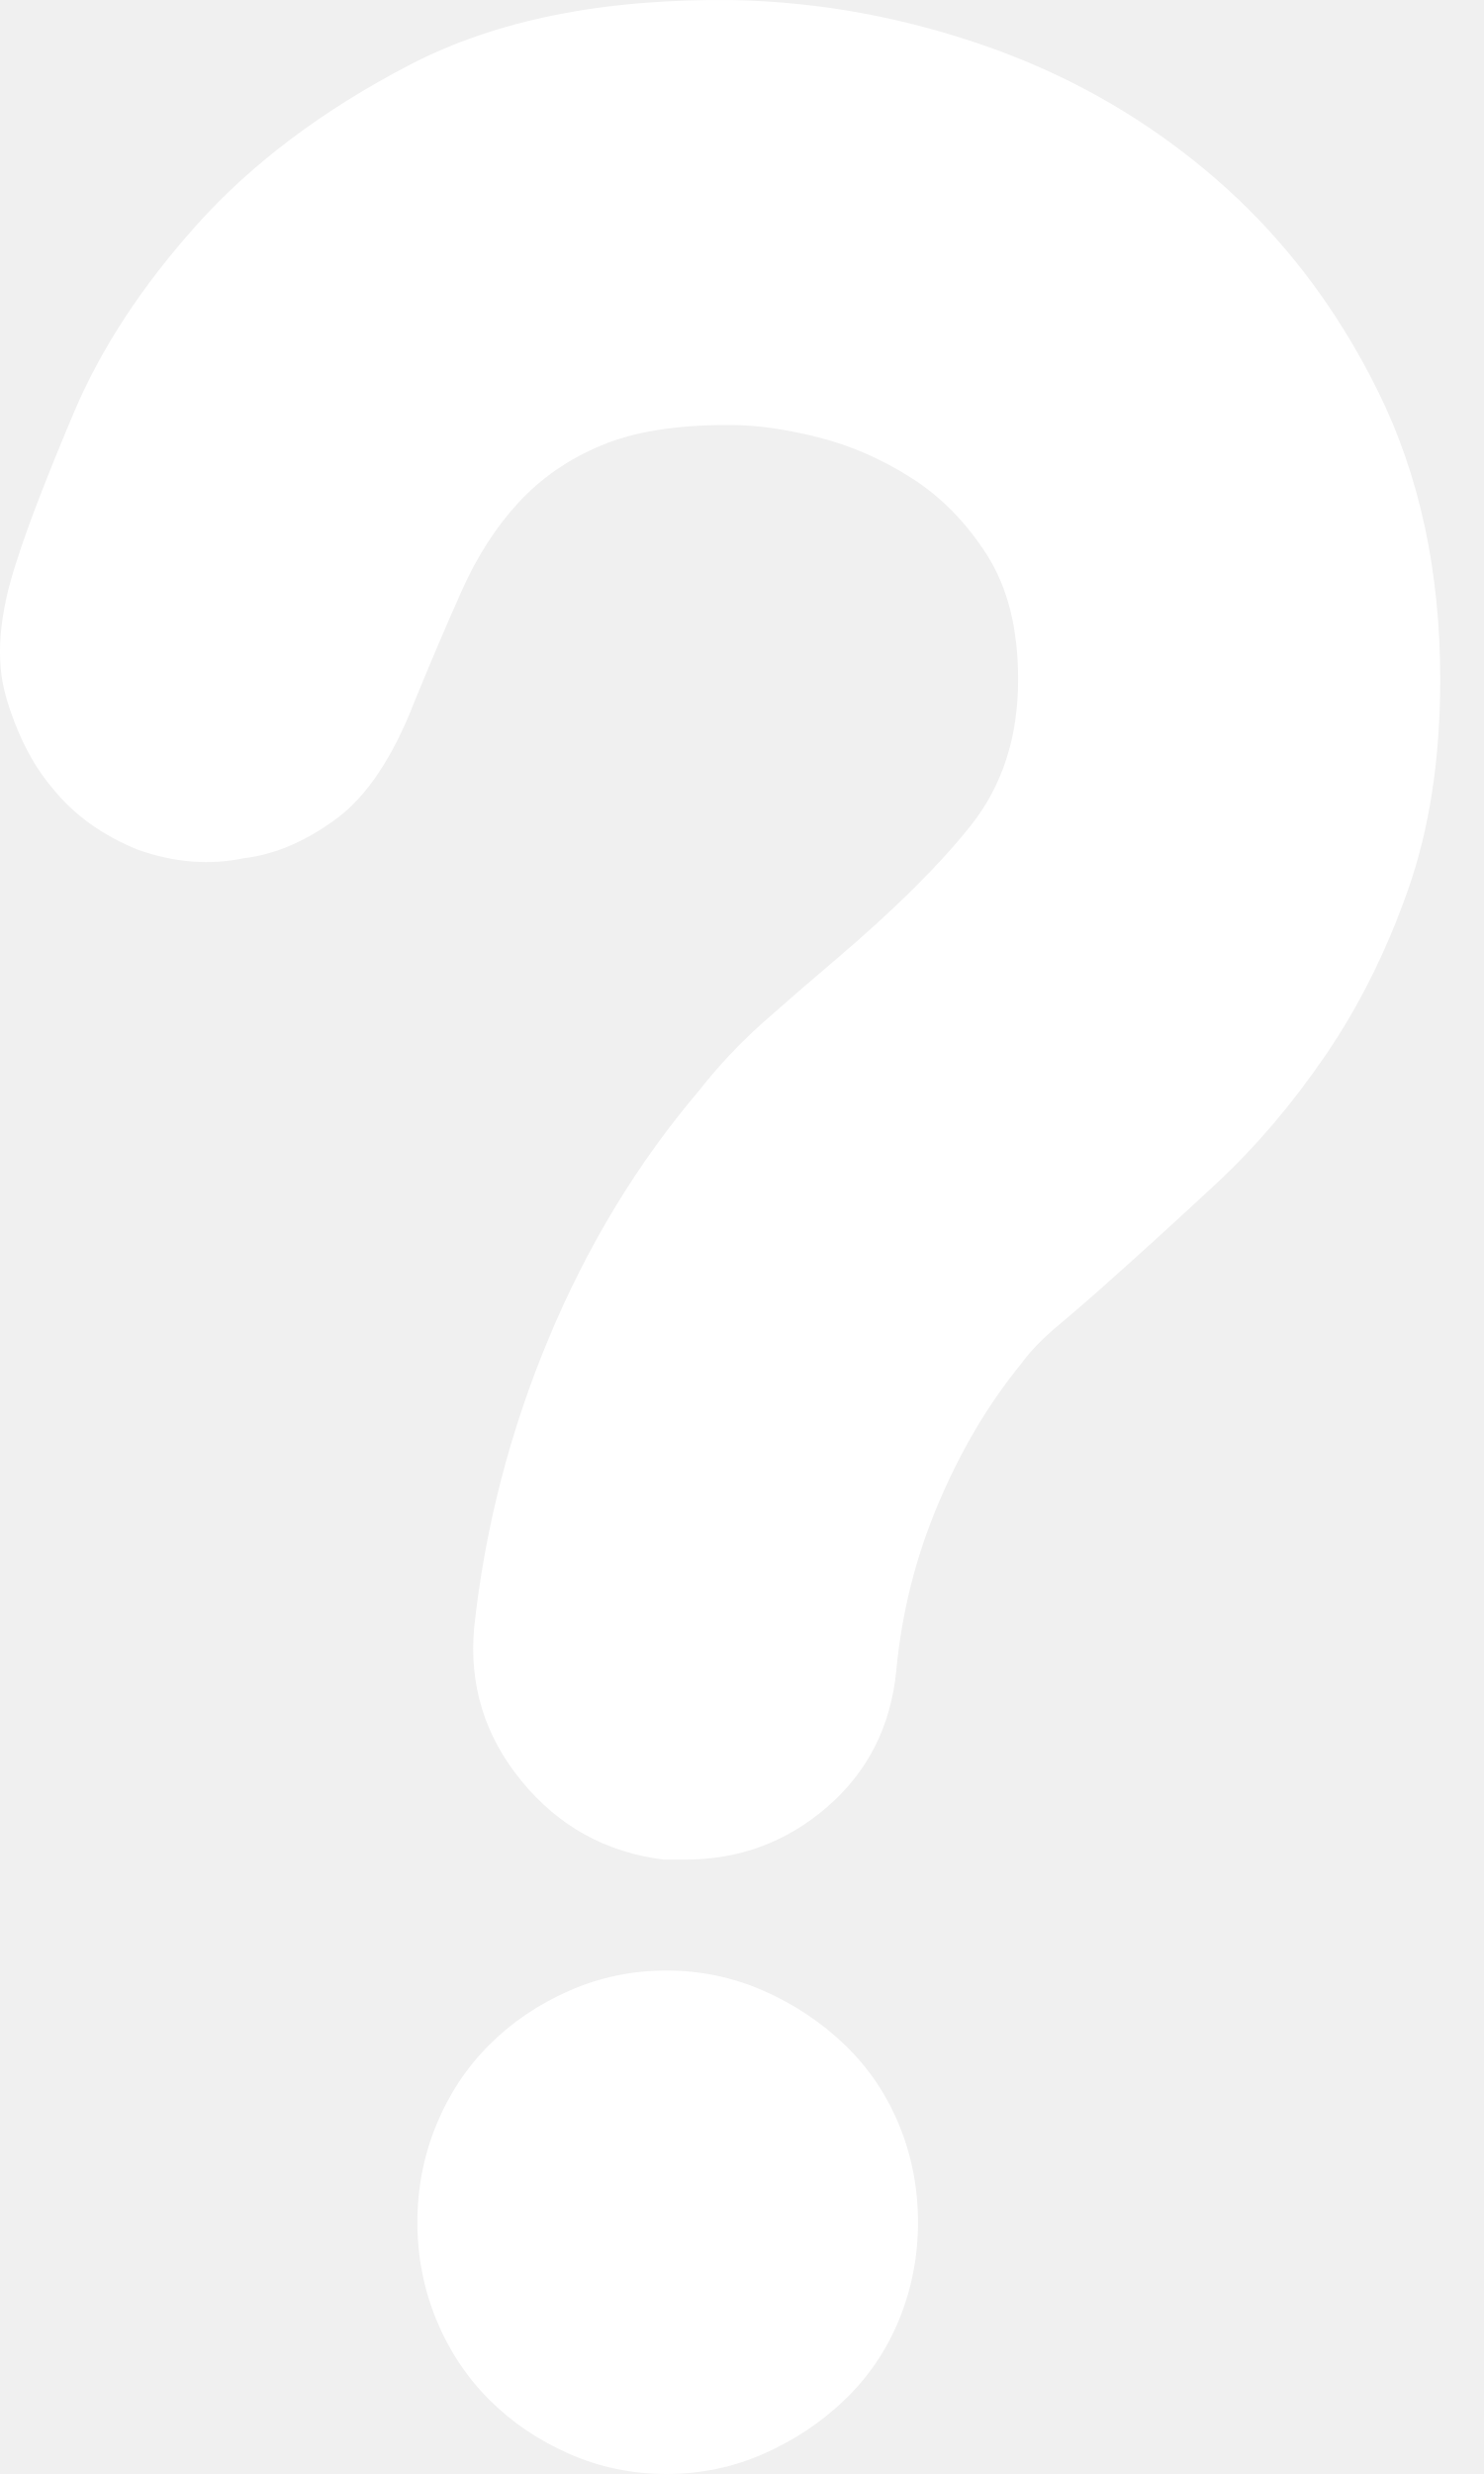
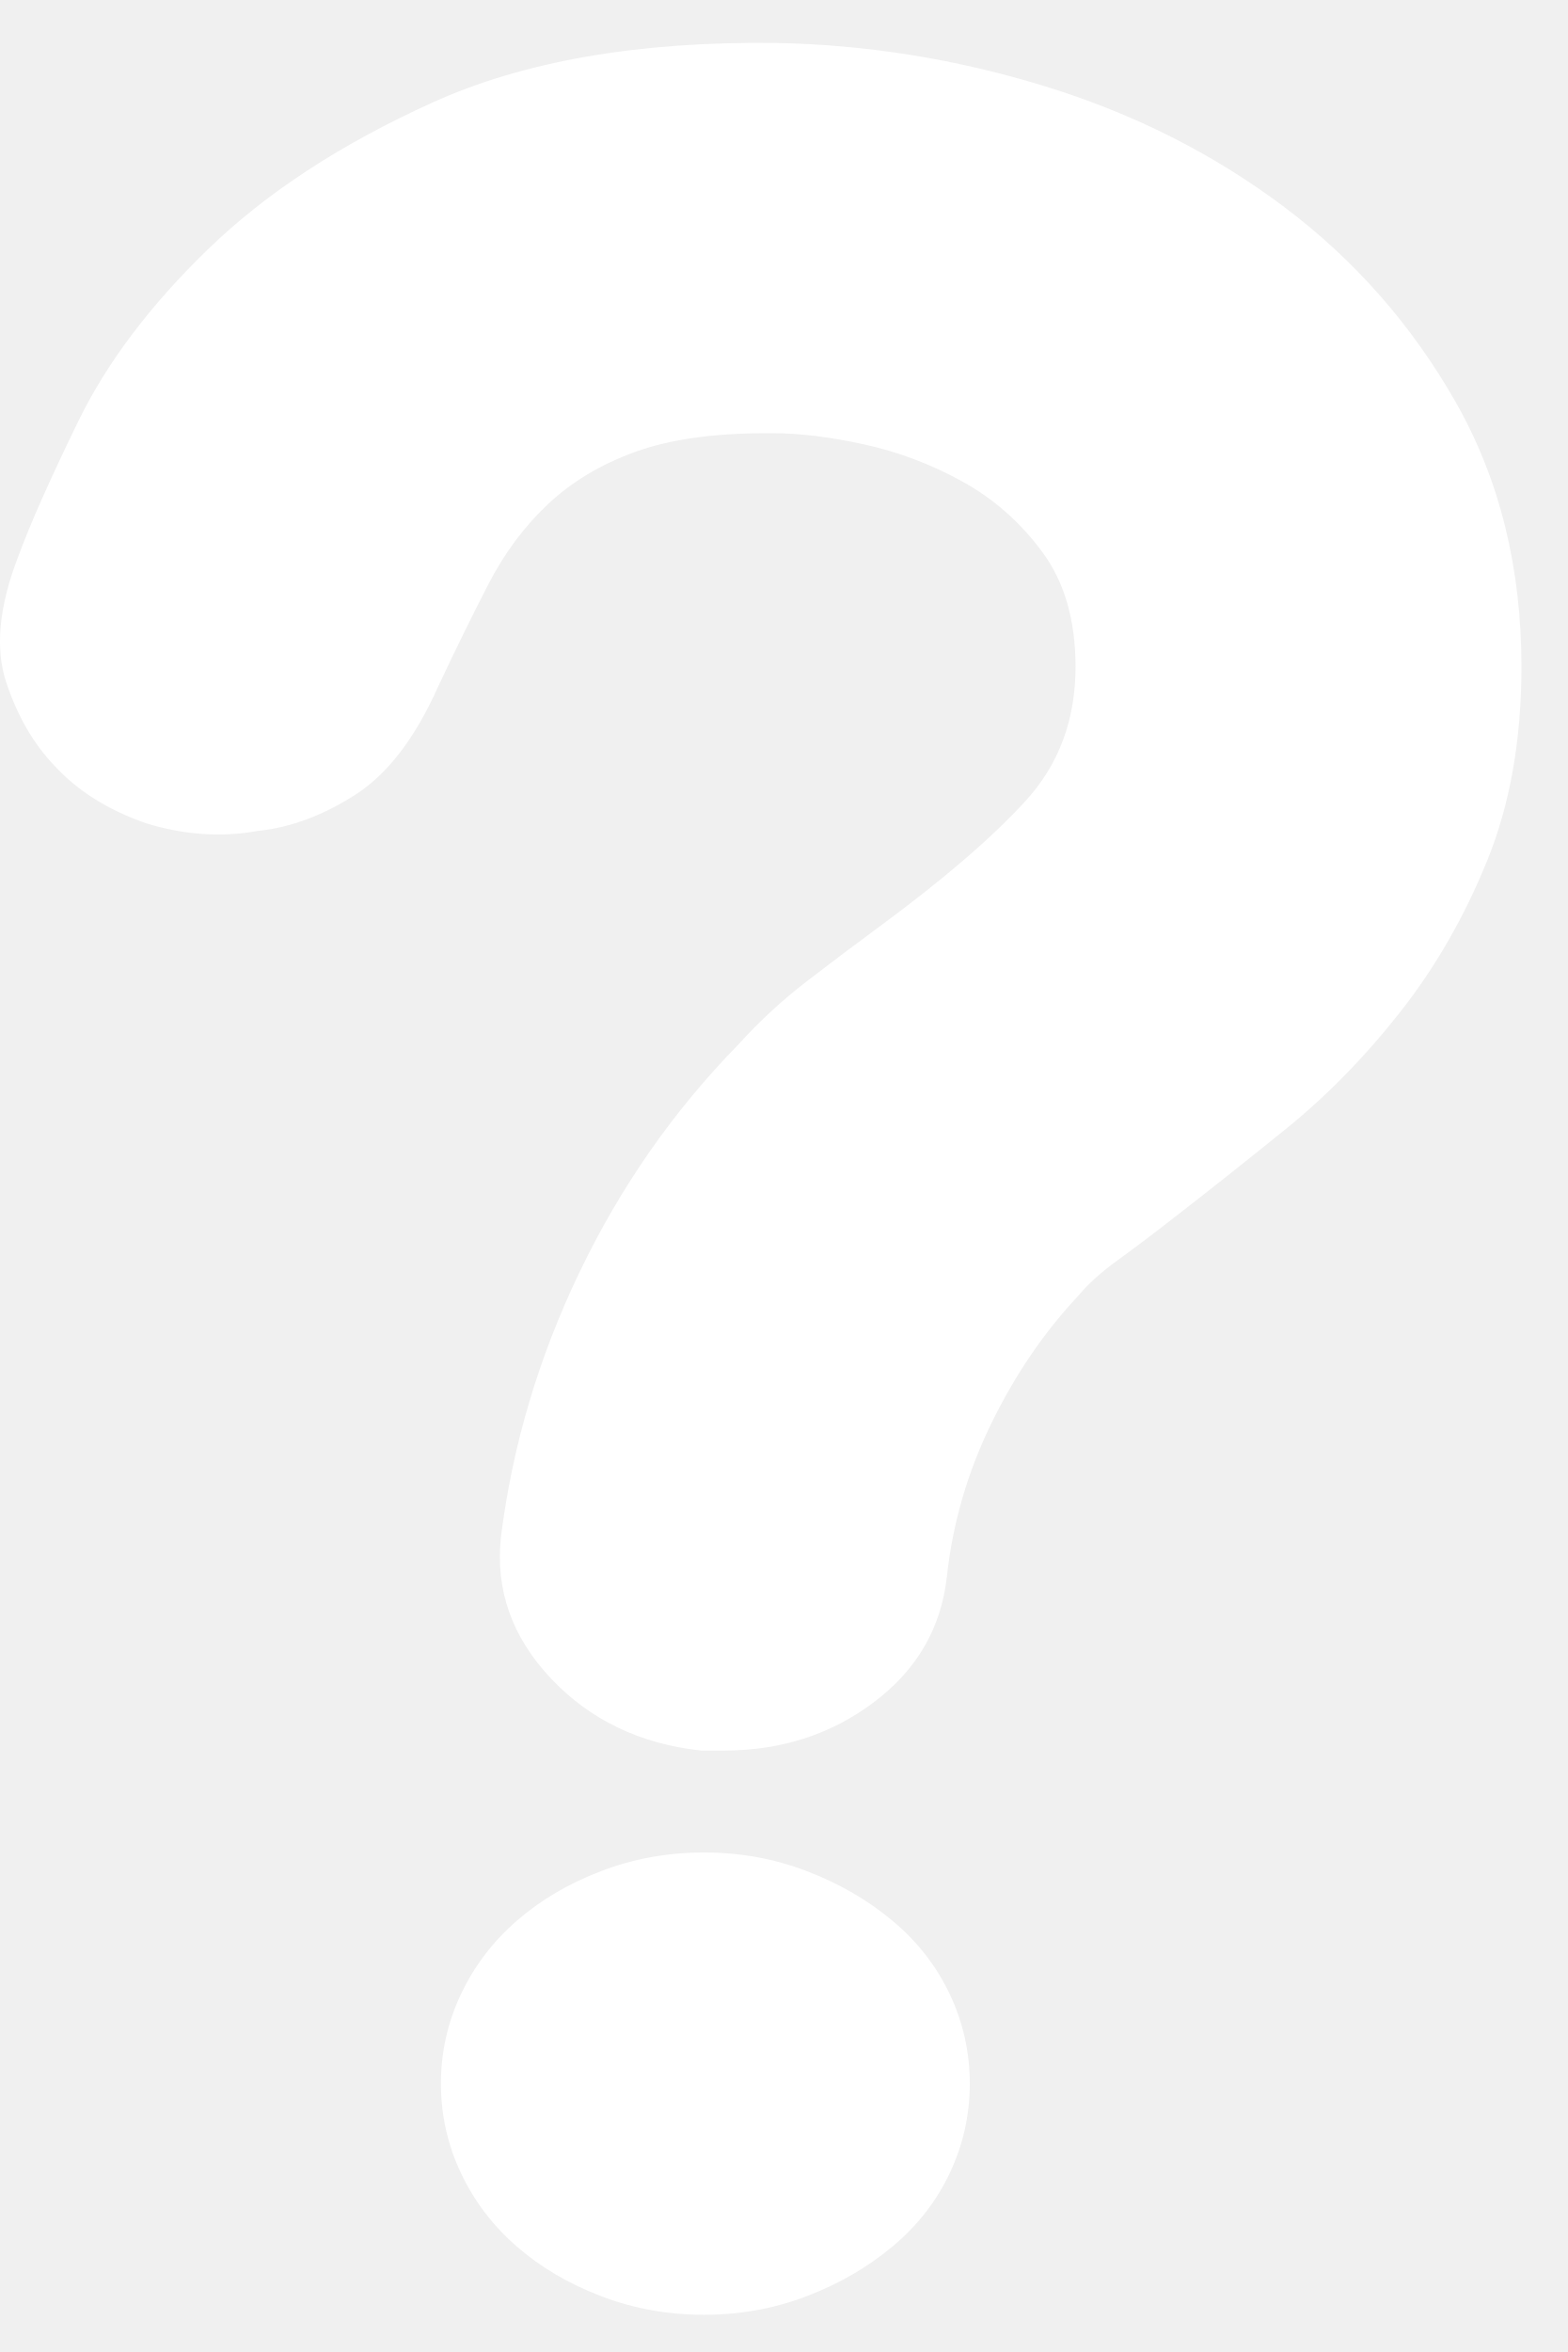
- <svg xmlns="http://www.w3.org/2000/svg" width="30" height="50" viewBox="0 0 30 50" fill="none">
-   <path d="M18.558 44.913C18.558 44.22 18.43 43.563 18.175 42.944C17.92 42.324 17.555 41.786 17.081 41.33C16.607 40.874 16.06 40.509 15.44 40.236C14.82 39.962 14.164 39.825 13.471 39.825C12.778 39.825 12.121 39.962 11.501 40.236C10.881 40.509 10.343 40.874 9.888 41.33C9.432 41.786 9.076 42.323 8.821 42.944C8.566 43.564 8.438 44.22 8.438 44.913C8.438 45.606 8.566 46.262 8.821 46.882C9.076 47.502 9.432 48.04 9.888 48.496C10.343 48.952 10.881 49.316 11.501 49.59C12.121 49.864 12.778 50 13.471 50C14.164 50 14.82 49.864 15.44 49.59C16.06 49.316 16.607 48.952 17.081 48.496C17.555 48.04 17.92 47.502 18.175 46.882C18.43 46.262 18.558 45.606 18.558 44.913ZM13.853 37.583H13.416C12.249 37.437 11.291 36.908 10.544 35.996C9.796 35.085 9.477 34.045 9.587 32.878C9.805 30.873 10.307 28.93 11.091 27.052C11.875 25.174 12.887 23.506 14.127 22.047C14.528 21.537 14.966 21.072 15.44 20.652C15.914 20.233 16.388 19.823 16.862 19.421C18.065 18.4 18.986 17.489 19.624 16.686C20.262 15.884 20.582 14.899 20.582 13.732C20.582 12.711 20.372 11.873 19.953 11.216C19.534 10.56 19.023 10.04 18.421 9.657C17.819 9.274 17.19 9.001 16.534 8.836C15.877 8.672 15.294 8.59 14.783 8.59H14.674C13.653 8.59 12.814 8.727 12.158 9.001C11.501 9.274 10.945 9.657 10.489 10.149C10.033 10.642 9.65 11.234 9.34 11.927C9.03 12.62 8.711 13.368 8.383 14.17C7.945 15.3 7.417 16.094 6.797 16.549C6.177 17.005 5.557 17.27 4.937 17.343C4.244 17.489 3.533 17.434 2.803 17.179C2.074 16.887 1.491 16.468 1.053 15.92C0.652 15.446 0.342 14.835 0.123 14.088C-0.096 13.34 -0.023 12.419 0.342 11.325C0.561 10.633 0.944 9.639 1.491 8.344C2.038 7.05 2.867 5.782 3.98 4.542C5.092 3.302 6.523 2.227 8.274 1.315C10.024 0.403 12.212 -0.034 14.838 0.002C16.588 0.039 18.311 0.358 20.007 0.959C21.703 1.561 23.226 2.445 24.575 3.612C25.924 4.779 27.018 6.211 27.857 7.907C28.696 9.602 29.115 11.544 29.115 13.732C29.115 15.337 28.897 16.759 28.459 17.999C28.021 19.239 27.465 20.351 26.79 21.336C26.116 22.321 25.386 23.178 24.602 23.907C23.818 24.636 23.098 25.293 22.442 25.876C22.077 26.204 21.73 26.505 21.402 26.779C21.074 27.053 20.819 27.317 20.636 27.572C19.98 28.375 19.424 29.313 18.968 30.39C18.512 31.465 18.23 32.587 18.12 33.754C18.011 34.884 17.546 35.805 16.725 36.516C15.905 37.227 14.947 37.583 13.853 37.583Z" fill="white" />
+ <svg xmlns="http://www.w3.org/2000/svg" width="30" height="45" viewBox="0 0 30 45" fill="none">
+   <path d="M18.558 39.865C18.558 39.263 18.43 38.692 18.175 38.154C17.92 37.614 17.555 37.147 17.081 36.751C16.607 36.354 16.06 36.037 15.44 35.8C14.82 35.562 14.164 35.443 13.471 35.443C12.778 35.443 12.121 35.562 11.501 35.8C10.881 36.037 10.343 36.354 9.888 36.751C9.432 37.147 9.076 37.614 8.821 38.154C8.566 38.693 8.438 39.263 8.438 39.865C8.438 40.468 8.566 41.039 8.821 41.577C9.076 42.117 9.432 42.584 9.888 42.98C10.343 43.377 10.881 43.694 11.501 43.931C12.121 44.169 12.778 44.288 13.471 44.288C14.164 44.288 14.82 44.169 15.44 43.931C16.06 43.694 16.607 43.377 17.081 42.98C17.555 42.584 17.92 42.117 18.175 41.577C18.43 41.038 18.558 40.468 18.558 39.865ZM13.853 33.493H13.416C12.249 33.366 11.291 32.906 10.544 32.114C9.796 31.321 9.477 30.418 9.587 29.403C9.805 27.66 10.307 25.971 11.091 24.338C11.875 22.705 12.887 21.255 14.127 19.987C14.528 19.543 14.966 19.139 15.44 18.774C15.914 18.41 16.388 18.053 16.862 17.704C18.065 16.816 18.986 16.024 19.624 15.326C20.262 14.629 20.582 13.773 20.582 12.758C20.582 11.871 20.372 11.141 19.953 10.571C19.534 10 19.023 9.548 18.421 9.215C17.819 8.882 17.19 8.645 16.534 8.502C15.877 8.359 15.294 8.288 14.783 8.288H14.674C13.653 8.288 12.814 8.407 12.158 8.645C11.501 8.882 10.945 9.215 10.489 9.643C10.033 10.071 9.65 10.586 9.34 11.189C9.03 11.791 8.711 12.441 8.383 13.139C7.945 14.121 7.417 14.811 6.797 15.207C6.177 15.604 5.557 15.834 4.937 15.897C4.244 16.024 3.533 15.976 2.803 15.754C2.074 15.501 1.491 15.136 1.053 14.661C0.652 14.248 0.342 13.717 0.123 13.067C-0.096 12.417 -0.023 11.617 0.342 10.666C0.561 10.063 0.944 9.199 1.491 8.074C2.038 6.948 2.867 5.847 3.98 4.769C5.092 3.691 6.523 2.756 8.274 1.963C10.024 1.17 12.212 0.79 14.838 0.822C16.588 0.853 18.311 1.131 20.007 1.654C21.703 2.177 23.226 2.946 24.575 3.96C25.924 4.975 27.018 6.219 27.857 7.694C28.696 9.168 29.115 10.856 29.115 12.758C29.115 14.153 28.897 15.39 28.459 16.468C28.021 17.546 27.465 18.513 26.79 19.369C26.116 20.225 25.386 20.97 24.602 21.604C23.818 22.238 23.098 22.808 22.442 23.316C22.077 23.601 21.73 23.863 21.402 24.101C21.074 24.338 20.819 24.568 20.636 24.79C19.98 25.488 19.424 26.304 18.968 27.239C18.512 28.175 18.23 29.15 18.12 30.164C18.011 31.147 17.546 31.948 16.725 32.566C15.905 33.184 14.947 33.493 13.853 33.493Z" fill="white" />
</svg>
